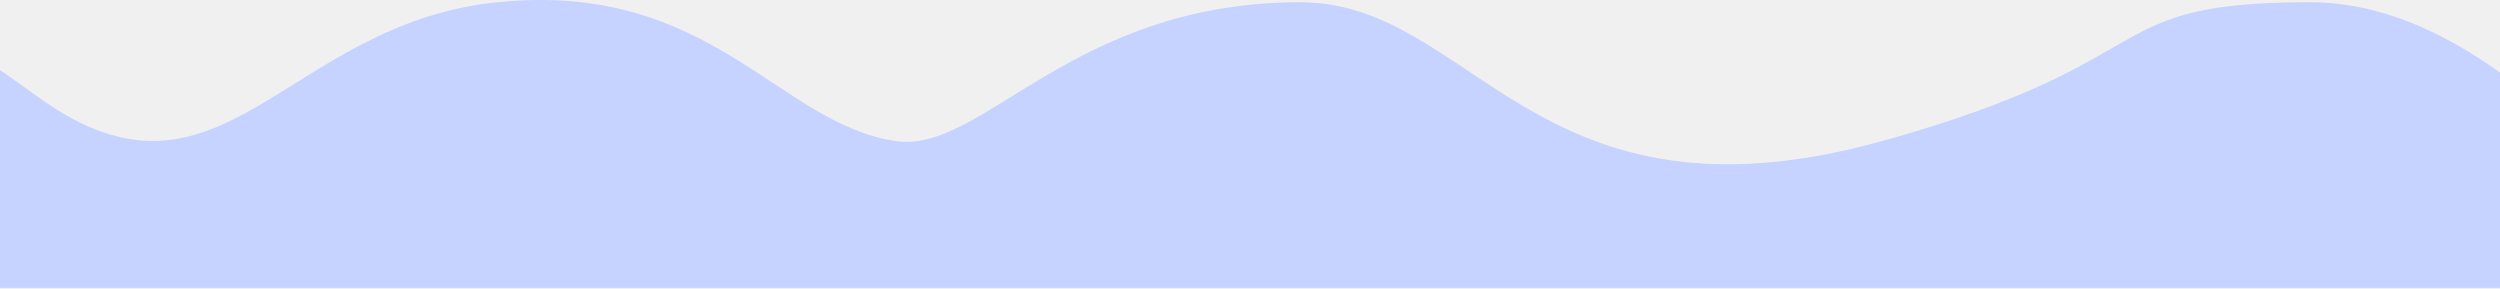
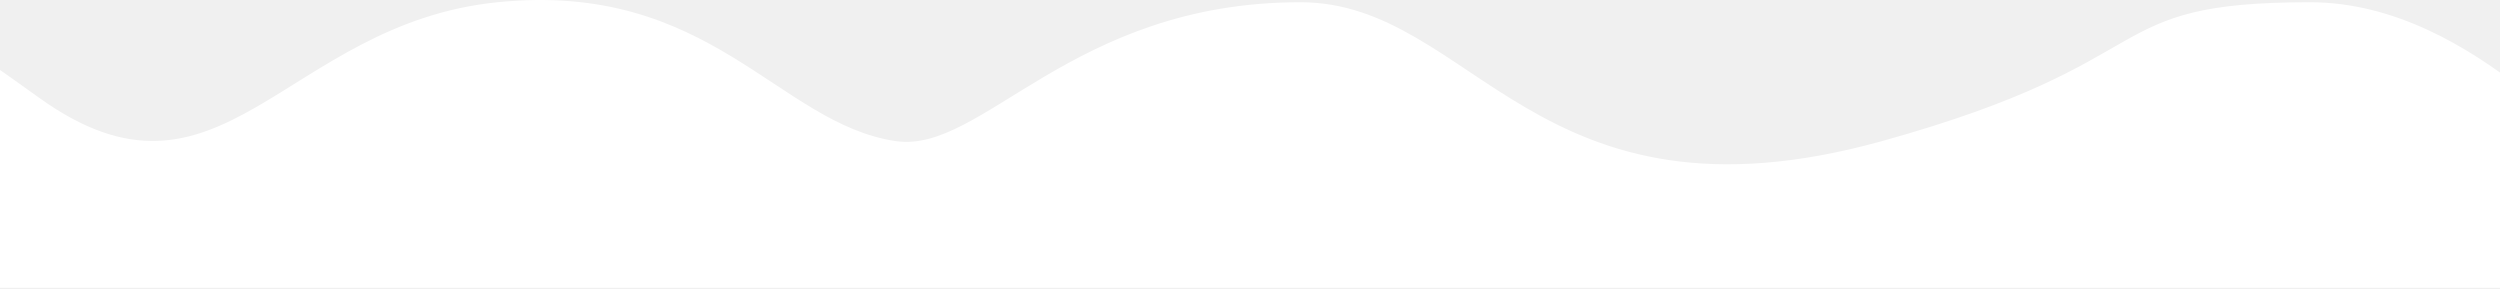
<svg xmlns="http://www.w3.org/2000/svg" width="1440" height="166" viewBox="0 0 1440 166" fill="none">
-   <path d="M-116 42.786C-113.557 37.546 -113.619 39.542 -114.124 45.567L-62.61 121.906C-54.142 121.167 -44.34 119.066 -33 115.286C36.971 91.962 -162 -76.214 22.5 56.286C127.146 131.438 163.5 13.786 286.5 1.286C409.5 -11.214 448 71.286 516 81.286C565.963 88.634 616.938 1.286 749 1.286C849 1.286 884 136.786 1084 81.286C1251.12 34.91 1206 1.286 1330.5 1.286C1429 1.286 1499 105.786 1499 81.286L1525.5 115.286L1465.5 165.786H22.5H-33L-62.61 121.906C-122.071 127.094 -115.763 65.118 -114.124 45.567L-116 42.786Z" fill="#C6D2FF" />
+   <path d="M-116 42.786C-113.557 37.546 -113.619 39.542 -114.124 45.567L-62.61 121.906C-54.142 121.167 -44.34 119.066 -33 115.286C36.971 91.962 -162 -76.214 22.5 56.286C127.146 131.438 163.5 13.786 286.5 1.286C409.5 -11.214 448 71.286 516 81.286C565.963 88.634 616.938 1.286 749 1.286C849 1.286 884 136.786 1084 81.286C1251.12 34.91 1206 1.286 1330.5 1.286C1429 1.286 1499 105.786 1499 81.286L1525.5 115.286L1465.5 165.786H22.5H-33L-62.61 121.906C-122.071 127.094 -115.763 65.118 -114.124 45.567L-116 42.786Z" fill="white" />
</svg>
